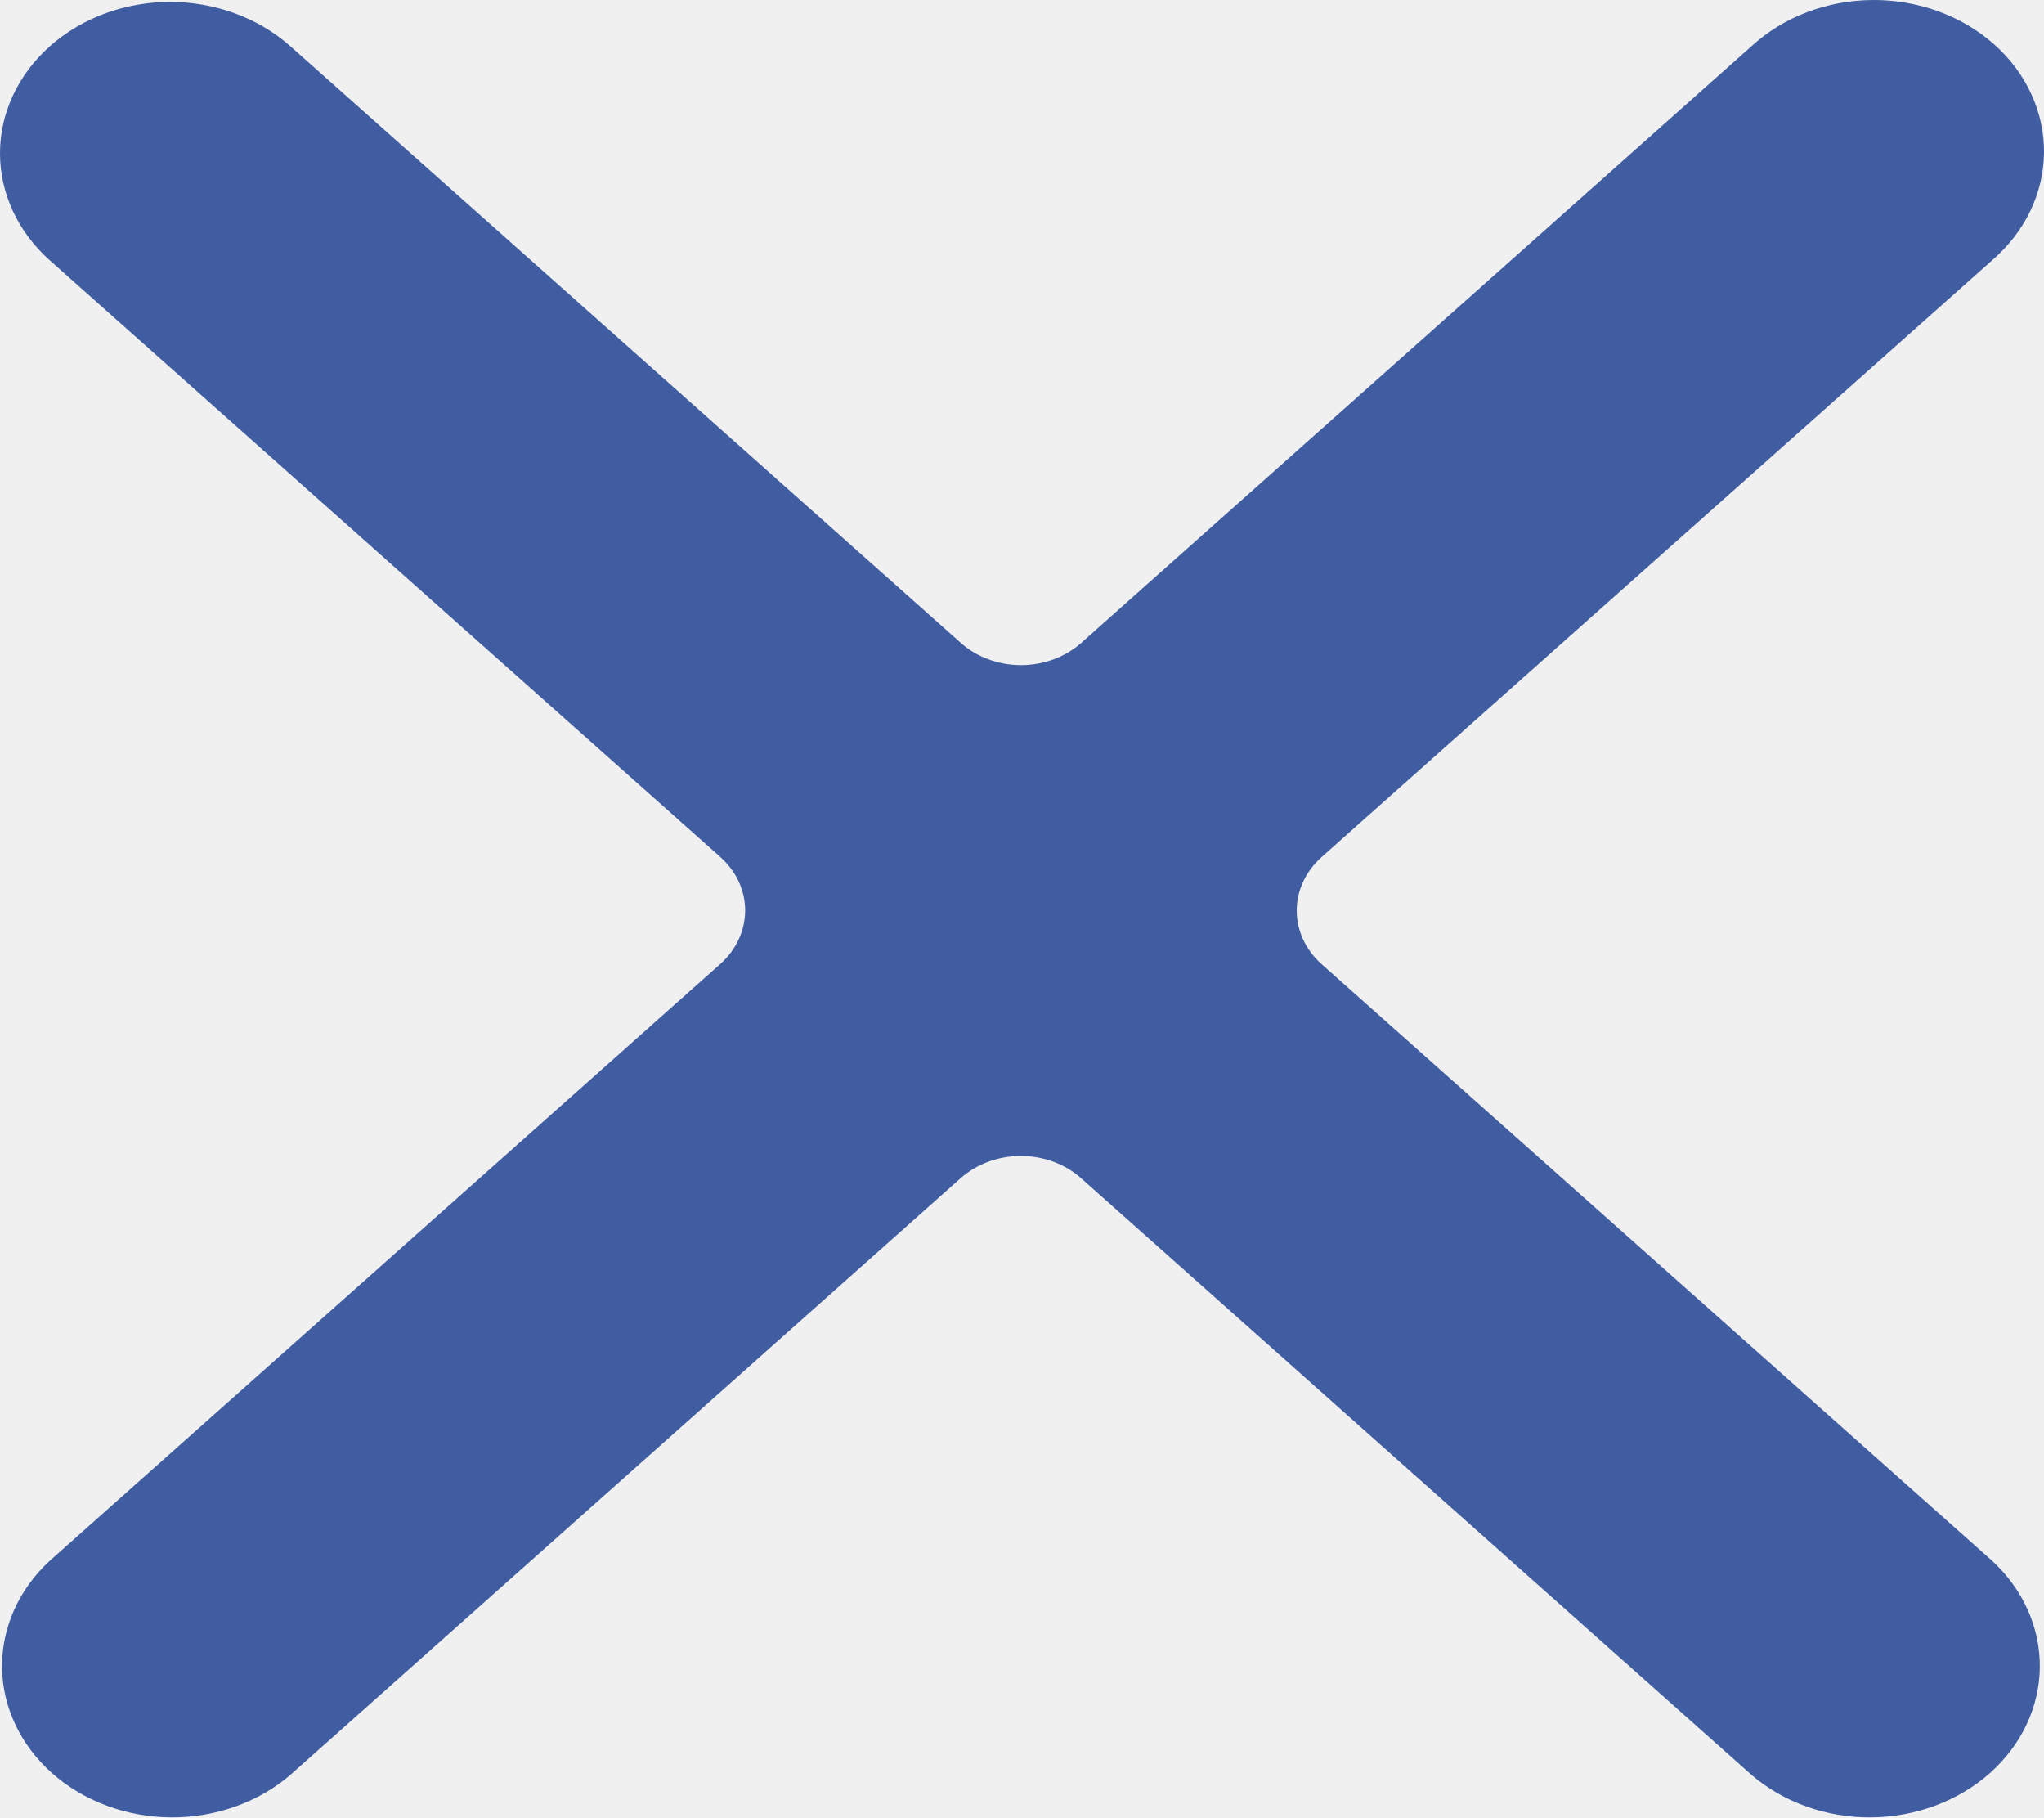
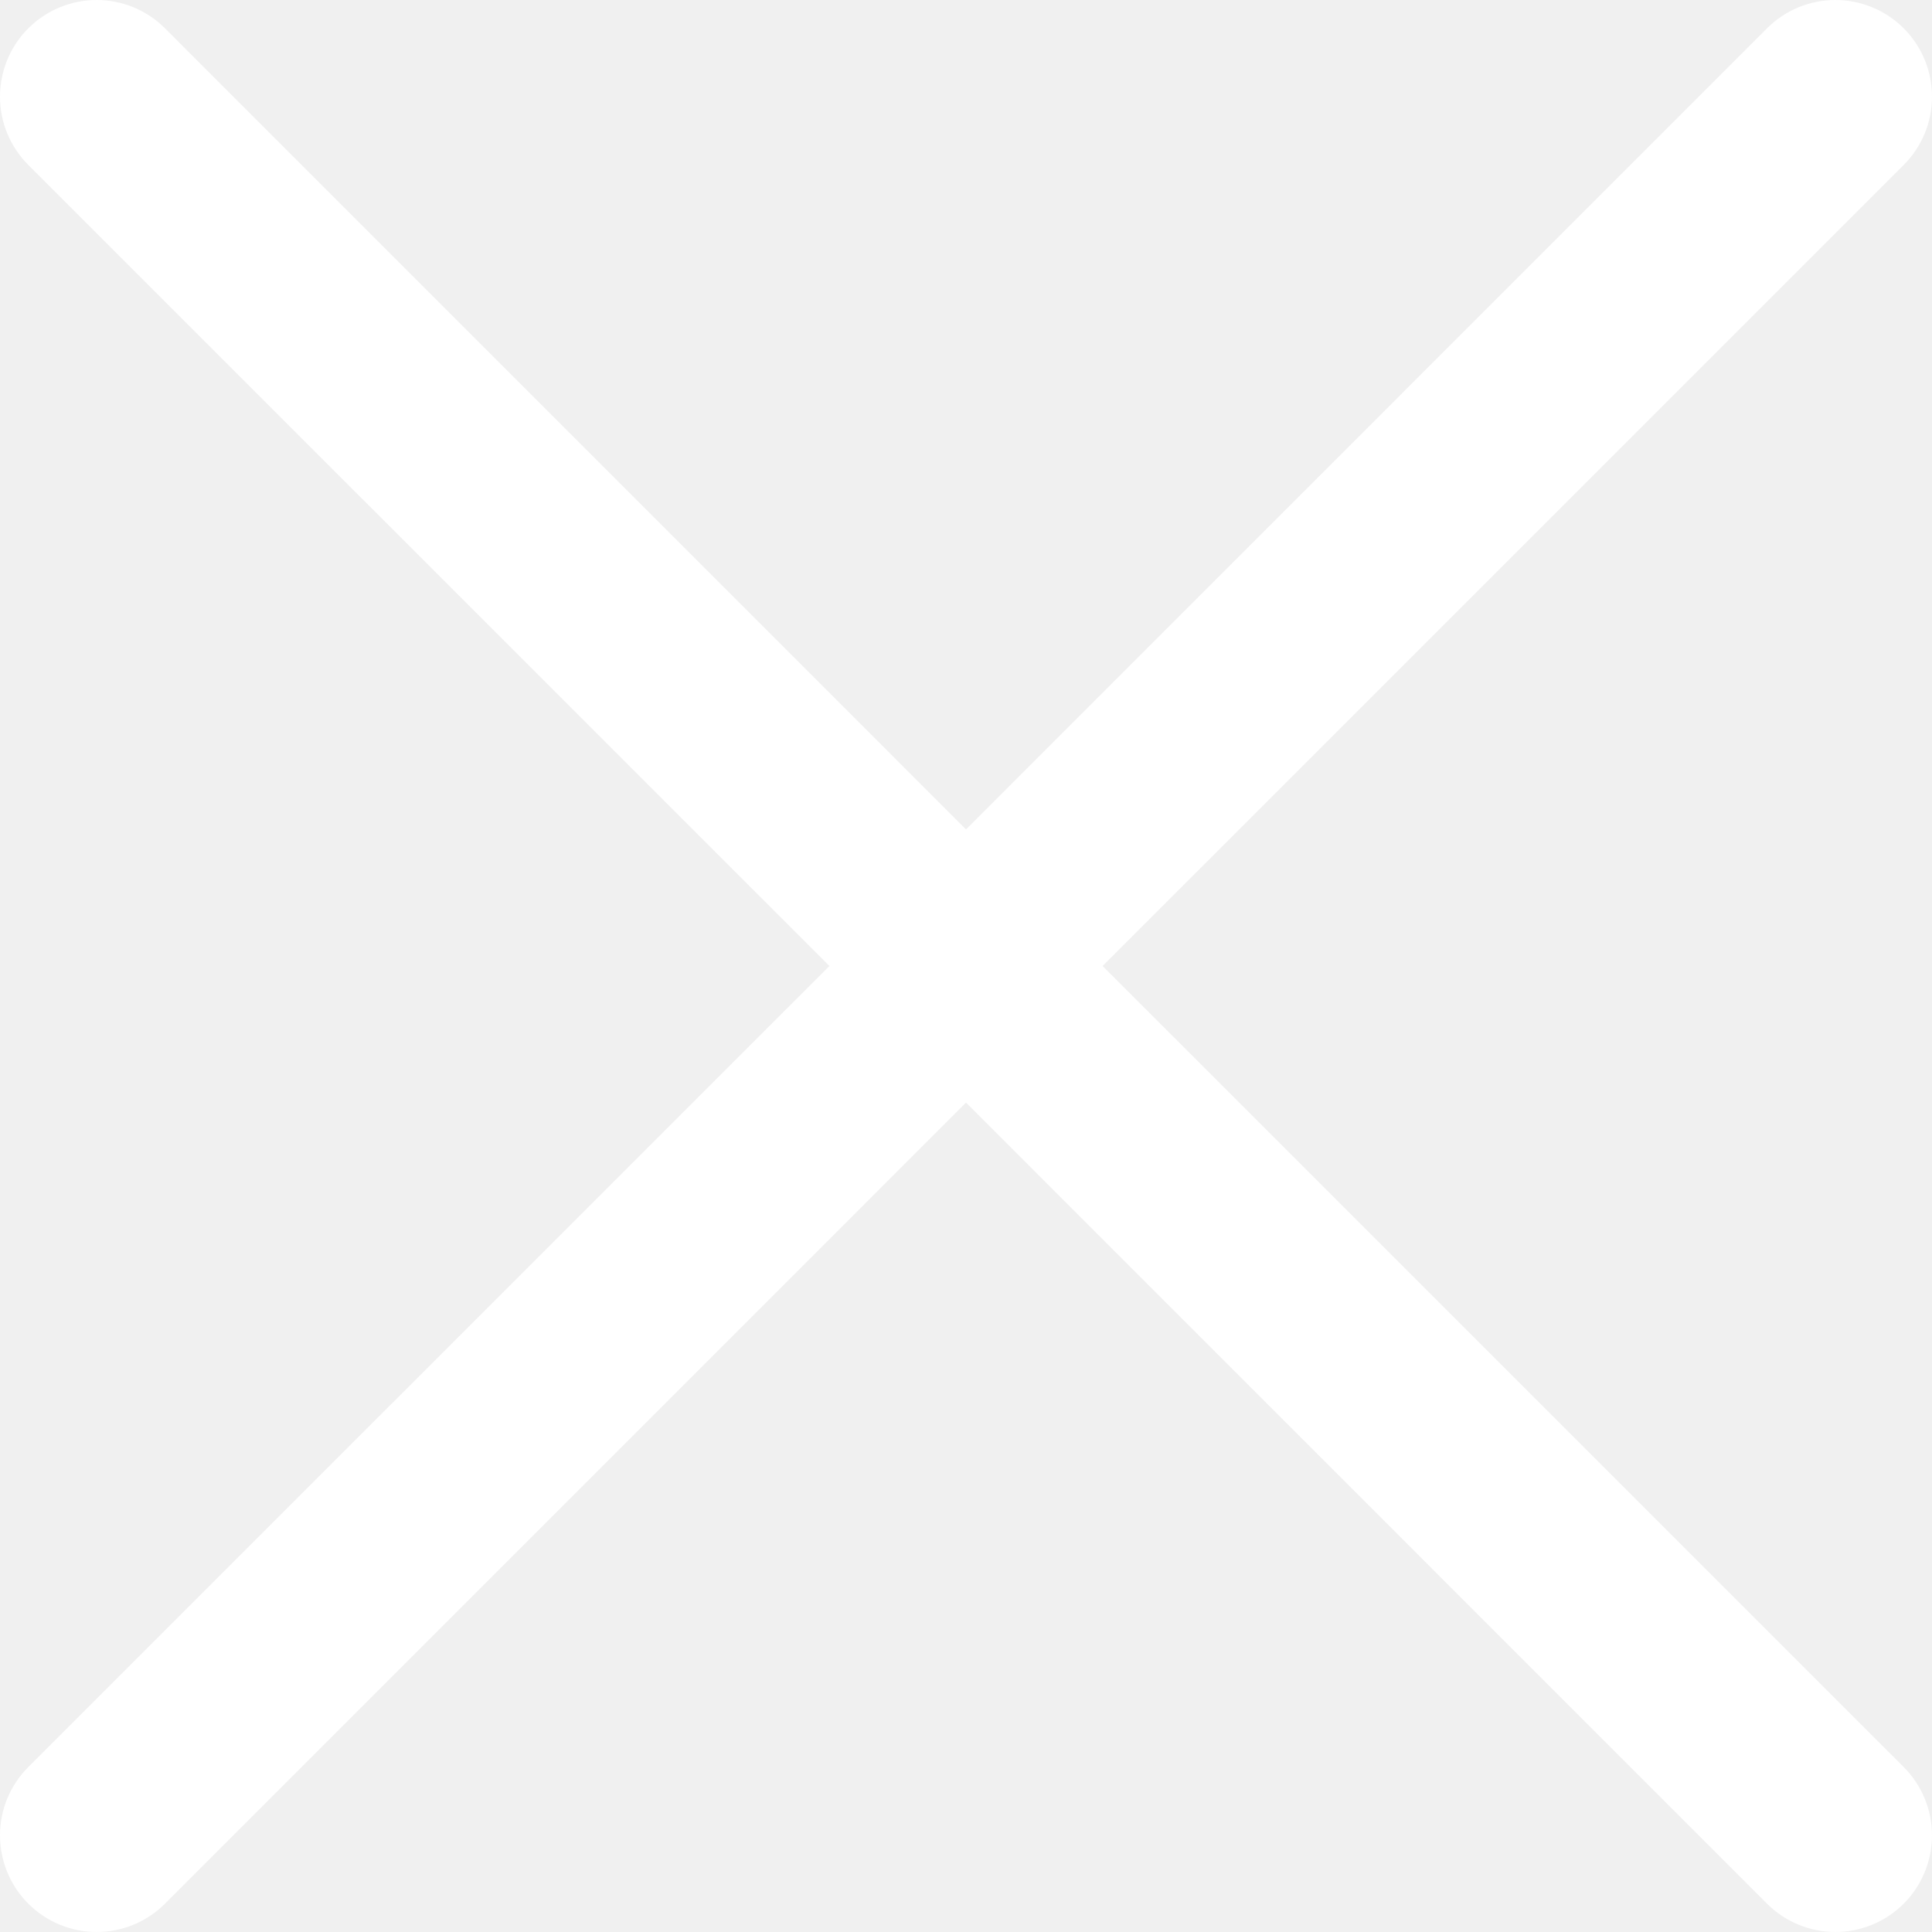
- <svg xmlns="http://www.w3.org/2000/svg" width="45" height="40" viewBox="0 0 45 40" fill="none">
-   <path fill-rule="evenodd" clip-rule="evenodd" d="M1.097 1.018C1.799 0.393 2.752 0.042 3.745 0.042C4.739 0.042 5.691 0.393 6.394 1.018L21.154 14.151C21.505 14.463 21.982 14.639 22.479 14.639C22.975 14.639 23.451 14.463 23.803 14.151L38.559 1.018C38.905 0.699 39.318 0.445 39.775 0.271C40.232 0.096 40.724 0.004 41.221 0C41.719 -0.004 42.212 0.081 42.672 0.248C43.133 0.416 43.551 0.663 43.903 0.976C44.255 1.289 44.533 1.661 44.721 2.071C44.909 2.481 45.004 2.92 45 3.362C44.995 3.805 44.892 4.242 44.696 4.649C44.499 5.056 44.214 5.423 43.856 5.731L29.096 18.864C28.745 19.177 28.548 19.601 28.548 20.043C28.548 20.485 28.745 20.908 29.096 21.221L43.856 34.351C44.539 34.98 44.916 35.822 44.908 36.696C44.899 37.57 44.505 38.406 43.811 39.024C43.116 39.642 42.176 39.992 41.194 40C40.212 40.008 39.266 39.672 38.559 39.064L23.799 25.931C23.448 25.619 22.971 25.443 22.475 25.443C21.978 25.443 21.502 25.619 21.15 25.931L6.394 39.064C5.687 39.672 4.741 40.008 3.759 40C2.777 39.992 1.837 39.642 1.142 39.024C0.448 38.406 0.054 37.57 0.045 36.696C0.037 35.822 0.414 34.98 1.097 34.351L15.857 21.218C16.208 20.905 16.405 20.481 16.405 20.039C16.405 19.597 16.208 19.174 15.857 18.861L1.097 5.731C0.395 5.106 0 4.258 0 3.374C0 2.49 0.395 1.643 1.097 1.018Z" fill="#415DA1" />
+ <svg xmlns="http://www.w3.org/2000/svg" width="23" height="23" viewBox="0 0 23 23" fill="none">
+   <path d="M22.663 21.036C22.77 21.143 22.855 21.27 22.912 21.409C22.97 21.549 23 21.698 23 21.849C23 22 22.97 22.15 22.912 22.29C22.855 22.429 22.77 22.556 22.663 22.663C22.556 22.77 22.429 22.855 22.29 22.912C22.15 22.97 22 23 21.849 23C21.698 23 21.549 22.97 21.409 22.912C21.27 22.855 21.143 22.77 21.036 22.663L11.5 13.126L1.964 22.663C1.748 22.879 1.456 23 1.151 23C0.845 23 0.553 22.879 0.337 22.663C0.121 22.447 6.01527e-09 22.155 0 21.849C-6.01527e-09 21.544 0.121 21.252 0.337 21.036L9.874 11.5L0.337 1.964C0.121 1.748 -2.27356e-09 1.456 0 1.151C2.27356e-09 0.845 0.121 0.553 0.337 0.337C0.553 0.121 0.845 2.27356e-09 1.151 0C1.456 -2.27356e-09 1.748 0.121 1.964 0.337L11.5 9.874L21.036 0.337C21.252 0.121 21.544 -6.01527e-09 21.849 0C22.155 6.01527e-09 22.447 0.121 22.663 0.337C22.879 0.553 23 0.845 23 1.151C23 1.456 22.879 1.748 22.663 1.964L13.126 11.5L22.663 21.036Z" fill="white" />
</svg>
